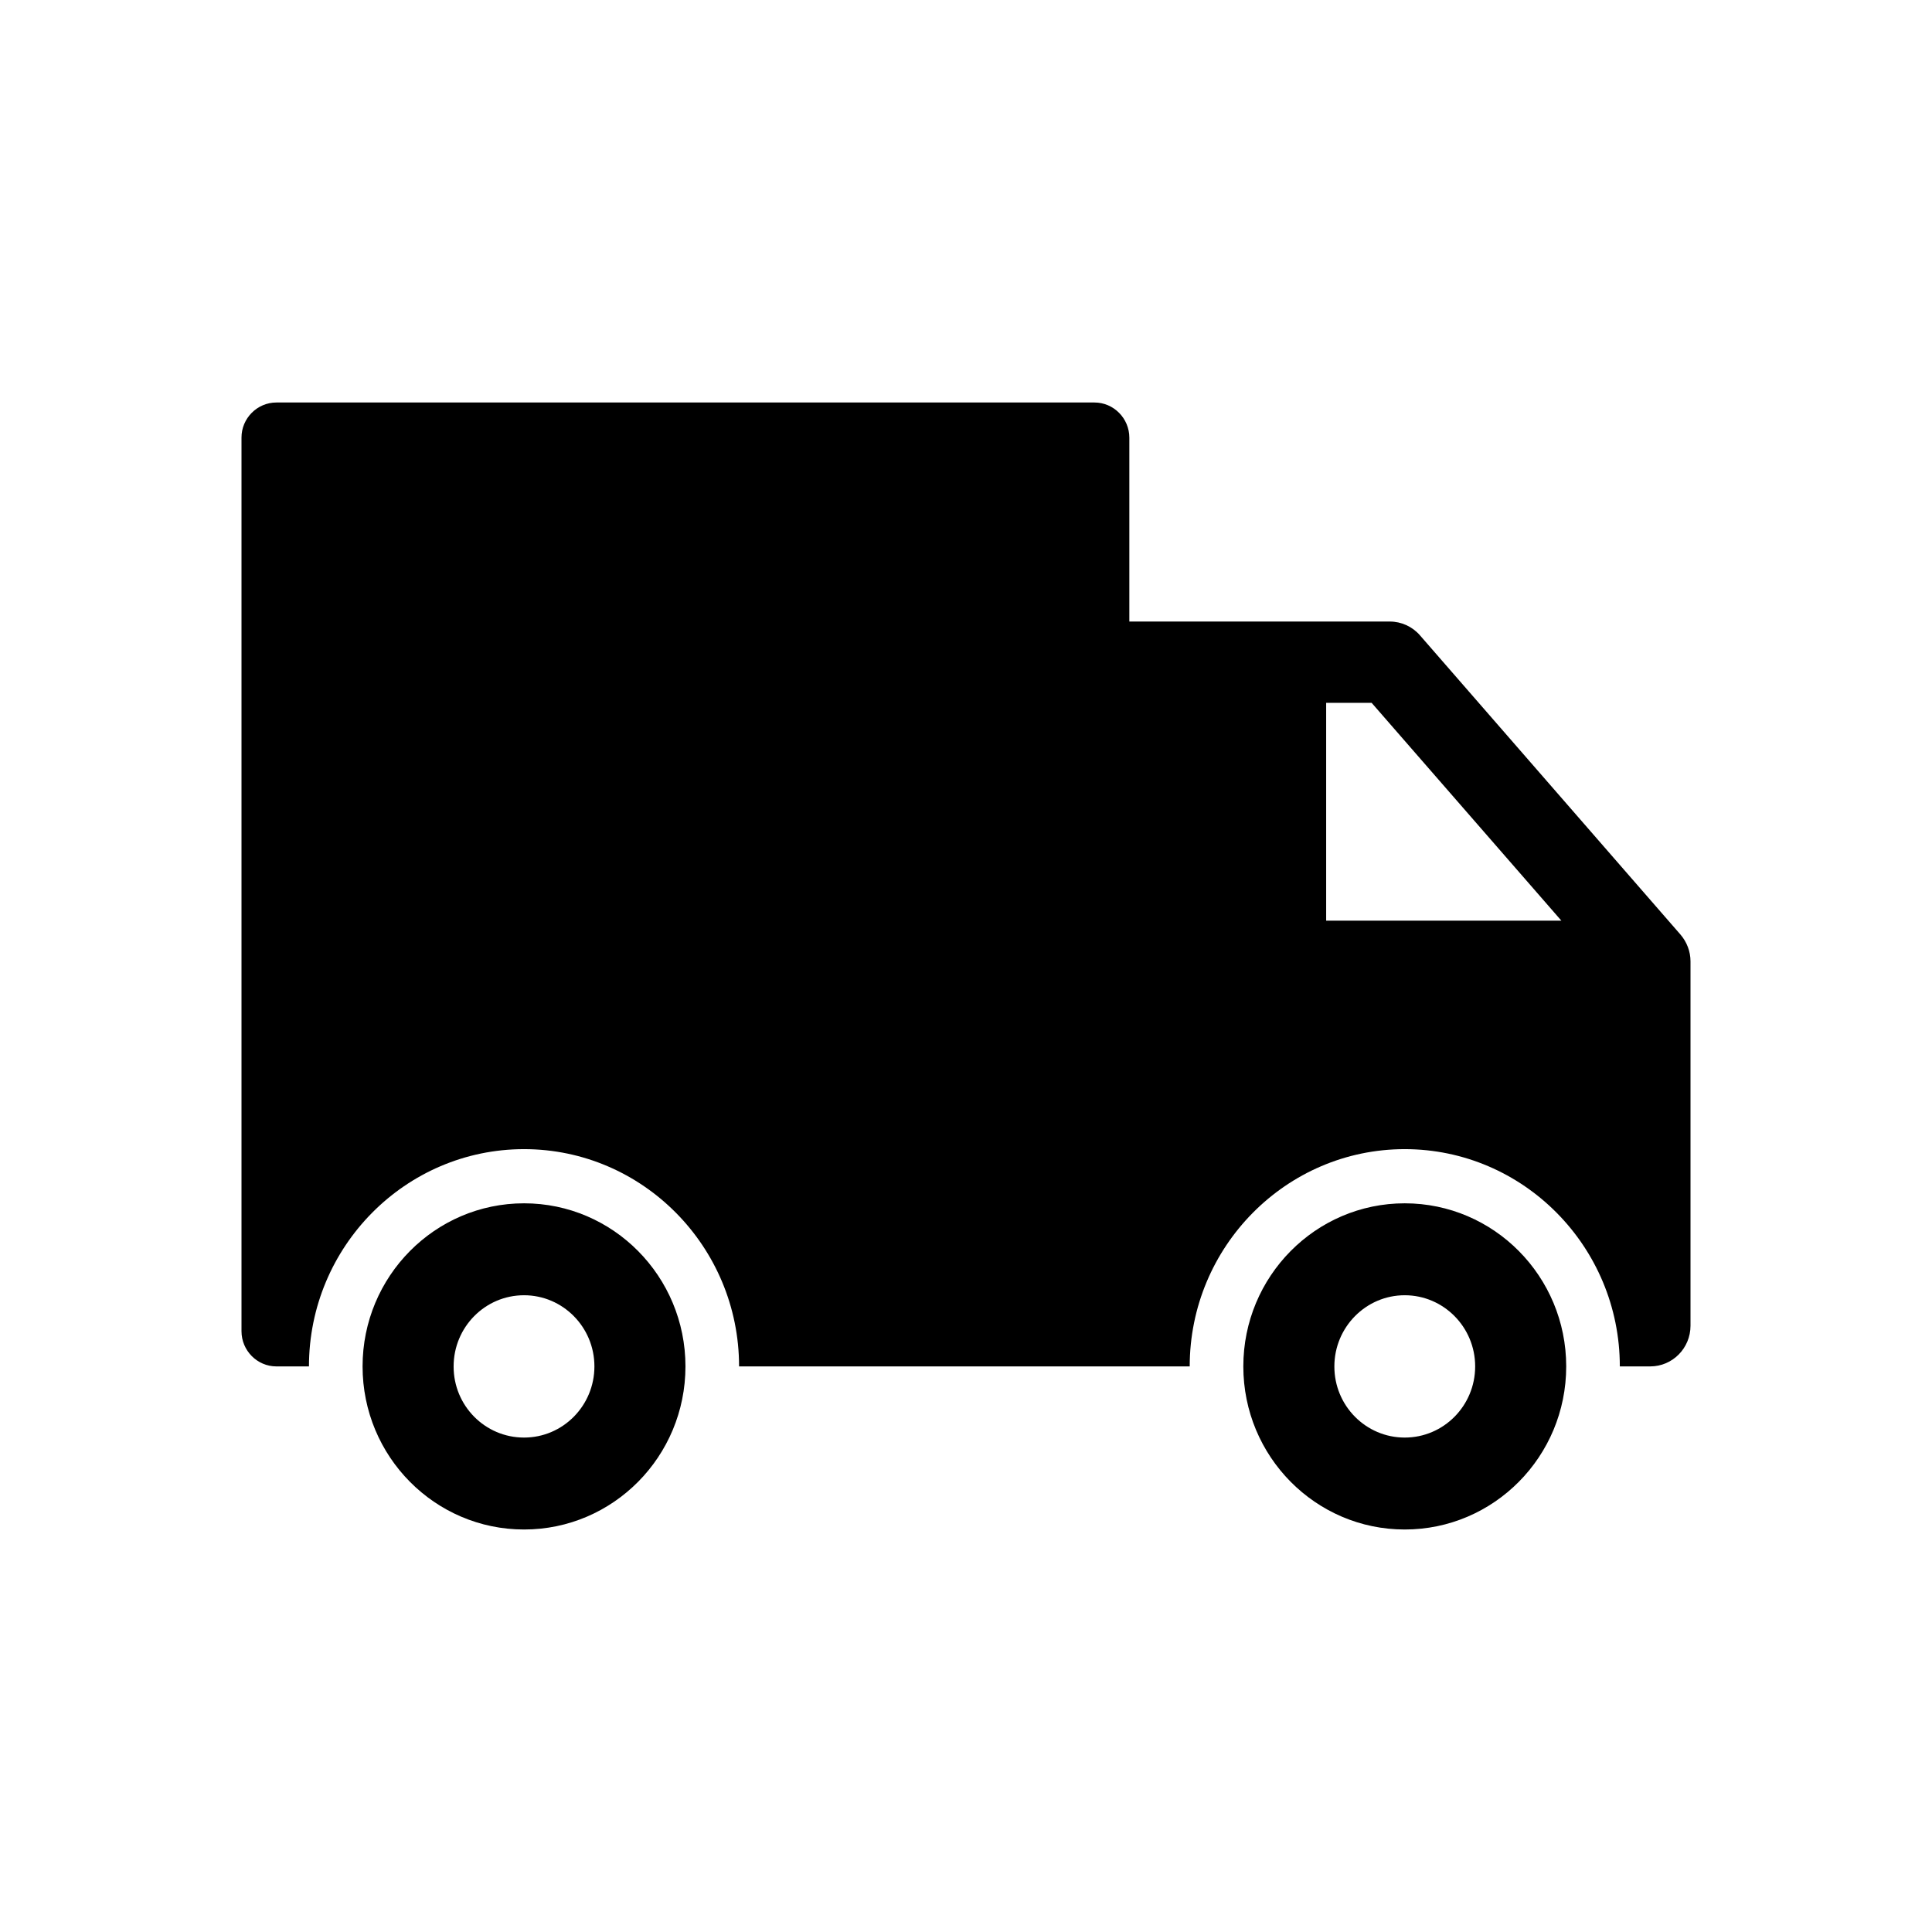
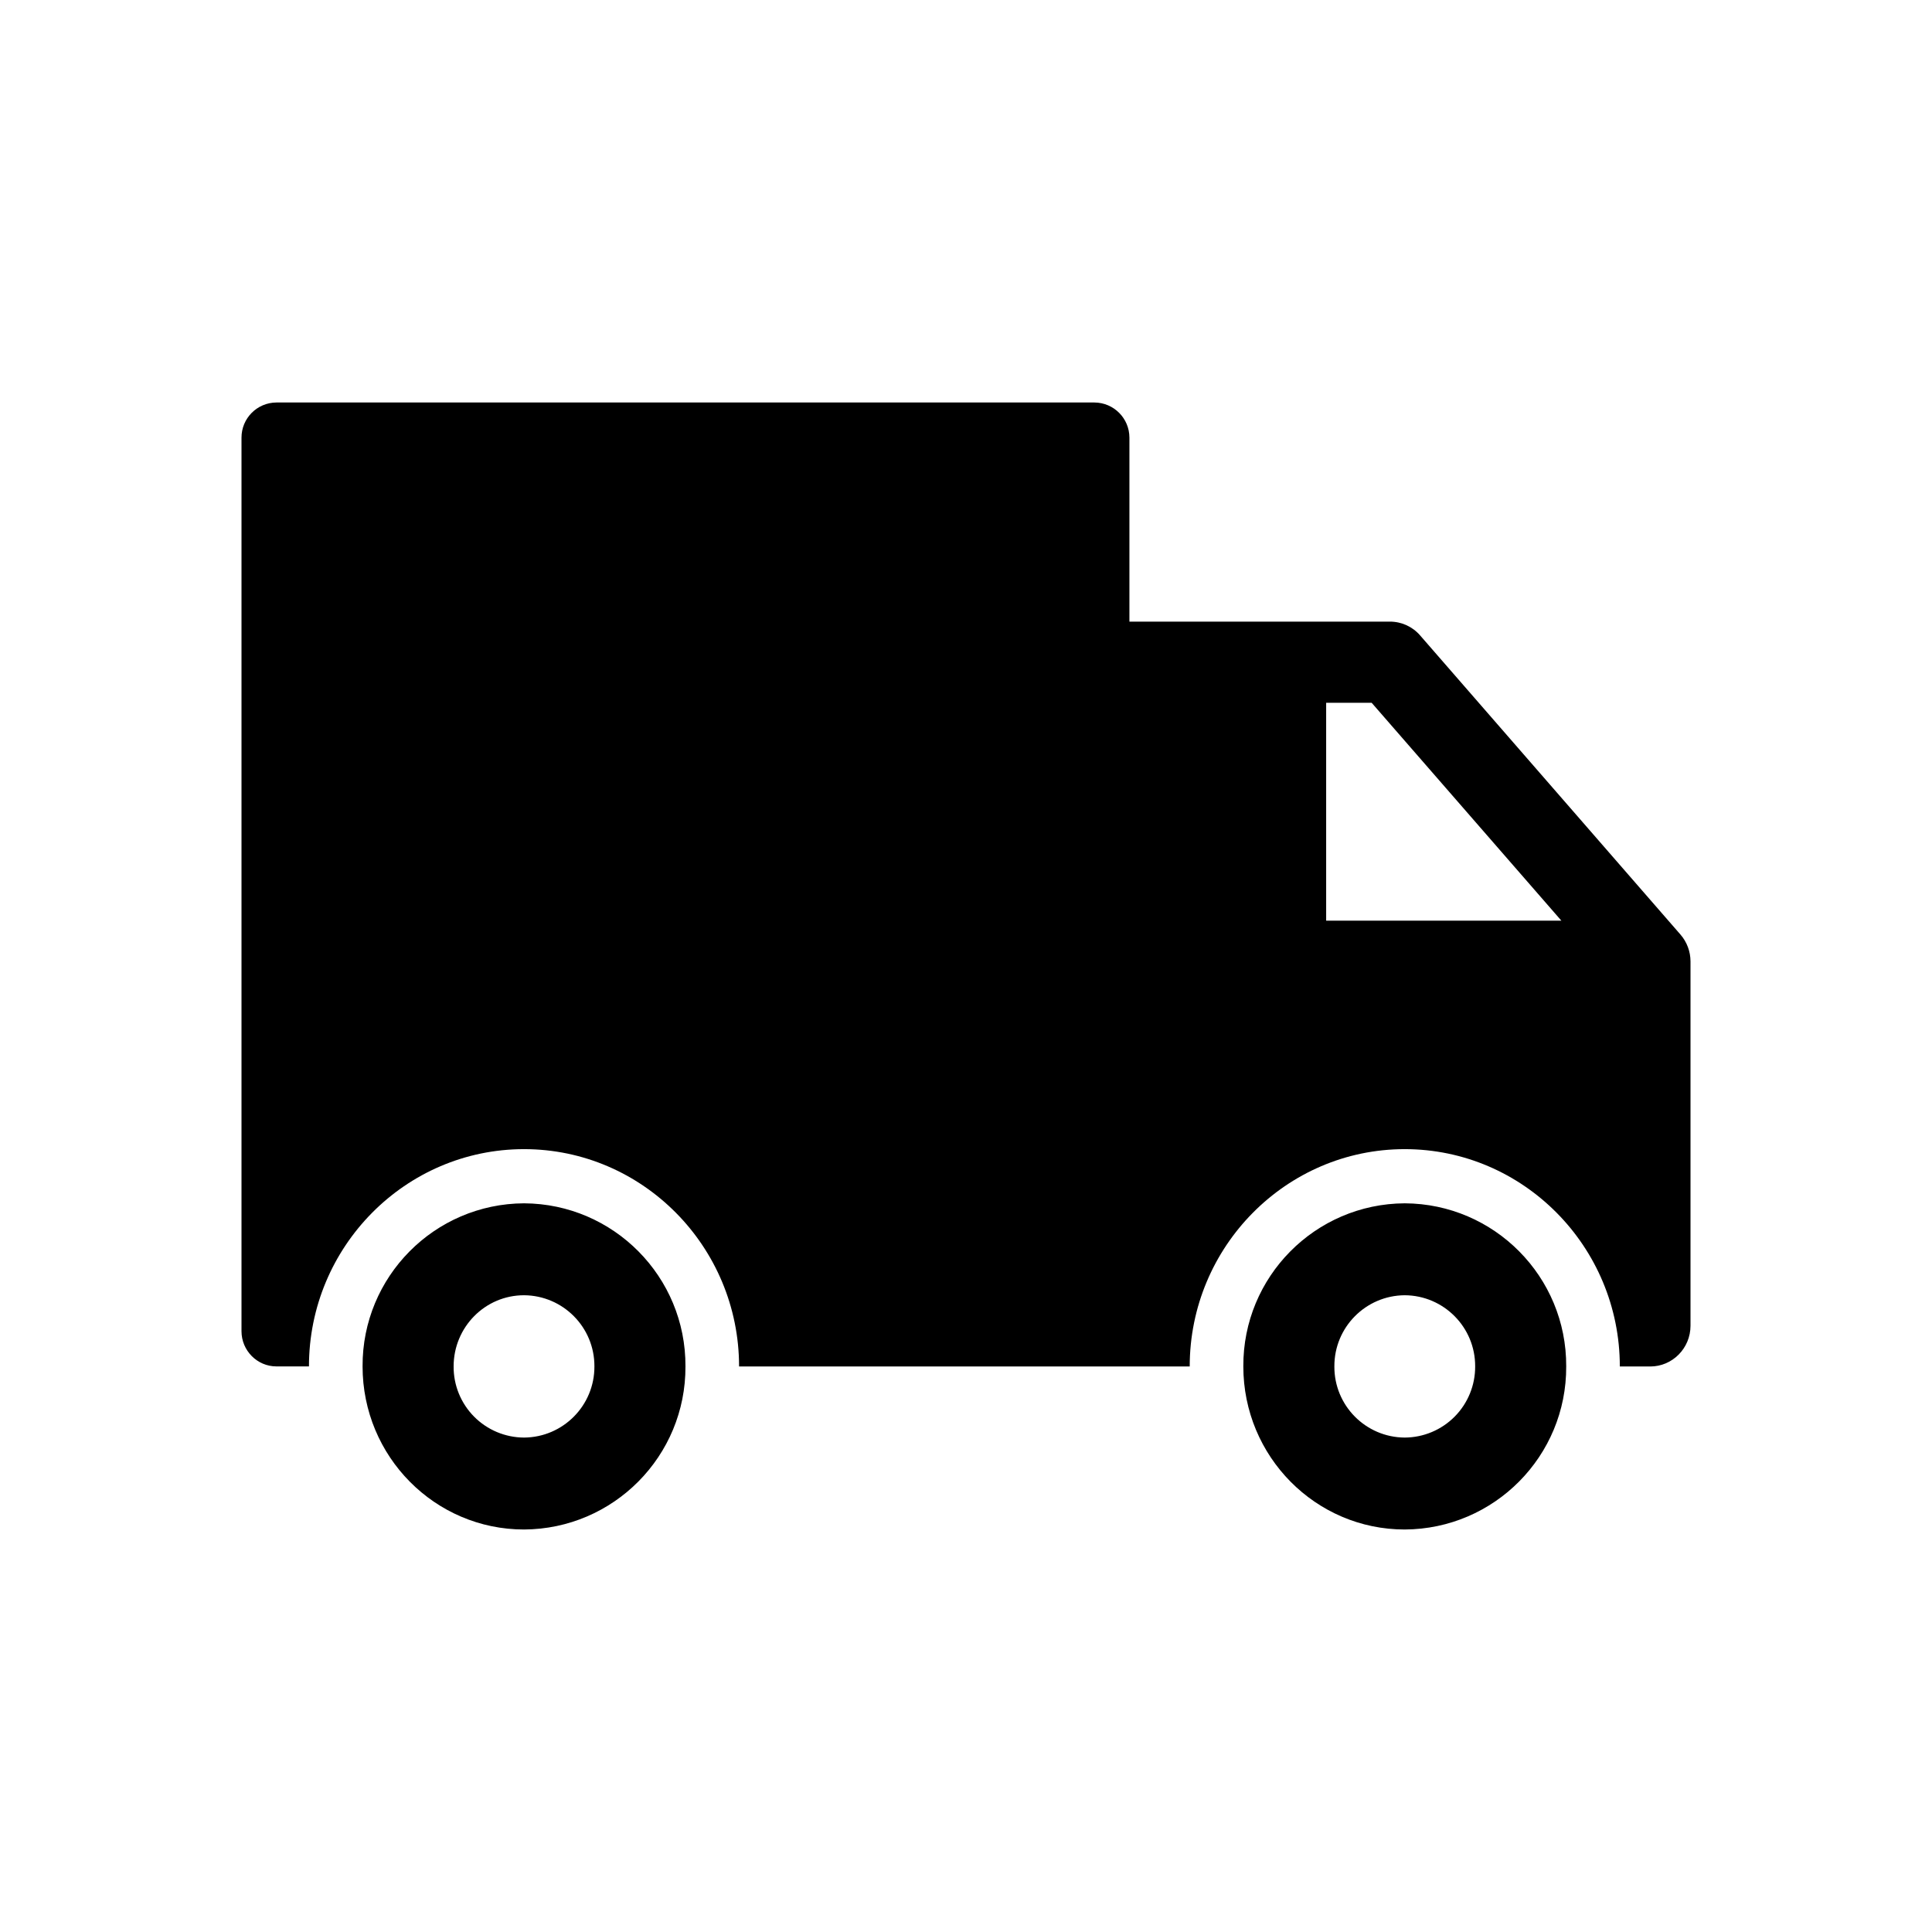
- <svg xmlns="http://www.w3.org/2000/svg" width="24px" height="24px" viewBox="0 0 24 24" version="1.1">
-   <g id="Page-1" stroke="none" stroke-width="1" fill="none" fill-rule="evenodd">
-     <g id="Artboard" transform="translate(-100, -169)" fill="#000000" fill-rule="nonzero">
-       <g id="14.Truck" transform="translate(100, 169)">
-         <path d="M6.55,14.948 C7.657,14.948 8.555,15.856 8.555,16.974 C8.555,18.093 7.657,19 6.55,19 C5.442,19 4.544,18.093 4.544,16.974 C4.544,15.856 5.442,14.948 6.55,14.948 Z M17.49,14.948 C18.598,14.948 19.496,15.856 19.496,16.974 C19.496,18.093 18.598,19 17.49,19 C16.383,19 15.485,18.093 15.485,16.974 C15.485,15.856 16.383,14.948 17.49,14.948 Z M6.55,16.09 C6.067,16.09 5.675,16.486 5.675,16.974 C5.675,17.462 6.066,17.858 6.55,17.858 C7.033,17.858 7.425,17.462 7.424,16.974 C7.424,16.487 7.032,16.09 6.55,16.09 Z M17.49,16.09 C17.008,16.09 16.616,16.486 16.616,16.974 C16.616,17.462 17.007,17.858 17.49,17.858 C17.975,17.858 18.366,17.462 18.365,16.974 C18.365,16.487 17.975,16.09 17.49,16.09 Z M20.567,5 C20.805,5 21.001,5.197 21,5.437 L21,5.437 L21,16.537 C21,16.777 20.805,16.974 20.567,16.974 L20.567,16.974 L20.162,16.974 C20.162,15.486 18.963,14.275 17.49,14.275 C16.018,14.275 14.819,15.486 14.819,16.974 L14.819,16.974 L9.221,16.974 C9.221,15.486 8.022,14.275 6.55,14.275 C5.077,14.275 3.878,15.486 3.878,16.974 L3.878,16.974 L3.5,16.974 C3.224,16.974 3,16.748 3,16.469 L3,16.469 L3,11.942 C3,11.82 3.045,11.702 3.125,11.609 L3.125,11.609 L6.361,7.892 C6.456,7.783 6.592,7.721 6.736,7.721 L6.736,7.721 L9.971,7.721 L9.971,5.437 C9.971,5.197 10.166,5 10.404,5 L10.404,5 Z M7.526,8.731 L6.961,8.731 L4.604,11.437 L7.526,11.437 L7.526,8.731 Z" id="Truck" transform="translate(12, 12) scale(-1, 1) translate(-12, -12) " />
-       </g>
-     </g>
-   </g>
+ <svg xmlns="http://www.w3.org/2000/svg" width="24" height="24" viewBox="0 0 24 24">
+   <path d="M17.45 14.948a2.016 2.016 0 0 0-2.005 2.026c0 1.119.898 2.026 2.005 2.026a2.016 2.016 0 0 0 2.006-2.026 2.016 2.016 0 0 0-2.006-2.026Zm-10.94 0a2.016 2.016 0 0 0-2.006 2.026c0 1.119.898 2.026 2.006 2.026a2.016 2.016 0 0 0 2.005-2.026 2.016 2.016 0 0 0-2.005-2.026Zm10.94 1.142a.88.88 0 0 1 .875.884.879.879 0 0 1-.875.884.879.879 0 0 1-.874-.884.88.88 0 0 1 .874-.884Zm-10.94 0a.88.88 0 0 1 .874.884.88.88 0 0 1-.874.884.878.878 0 0 1-.875-.884c0-.487.39-.884.875-.884ZM3.433 5A.436.436 0 0 0 3 5.437v11.1c0 .24.195.437.433.437h.405c0-1.488 1.199-2.699 2.672-2.699 1.472 0 2.671 1.211 2.671 2.7h5.598c0-1.489 1.199-2.7 2.671-2.7 1.473 0 2.672 1.211 2.672 2.7h.378c.276 0 .5-.227.5-.506v-4.527a.509.509 0 0 0-.125-.333L17.64 7.892a.496.496 0 0 0-.375-.17h-3.235V5.436A.437.437 0 0 0 13.596 5Zm13.04 3.73h.566l2.357 2.707h-2.922V8.731Z" fill="#000" fill-rule="nonzero" />
</svg>
